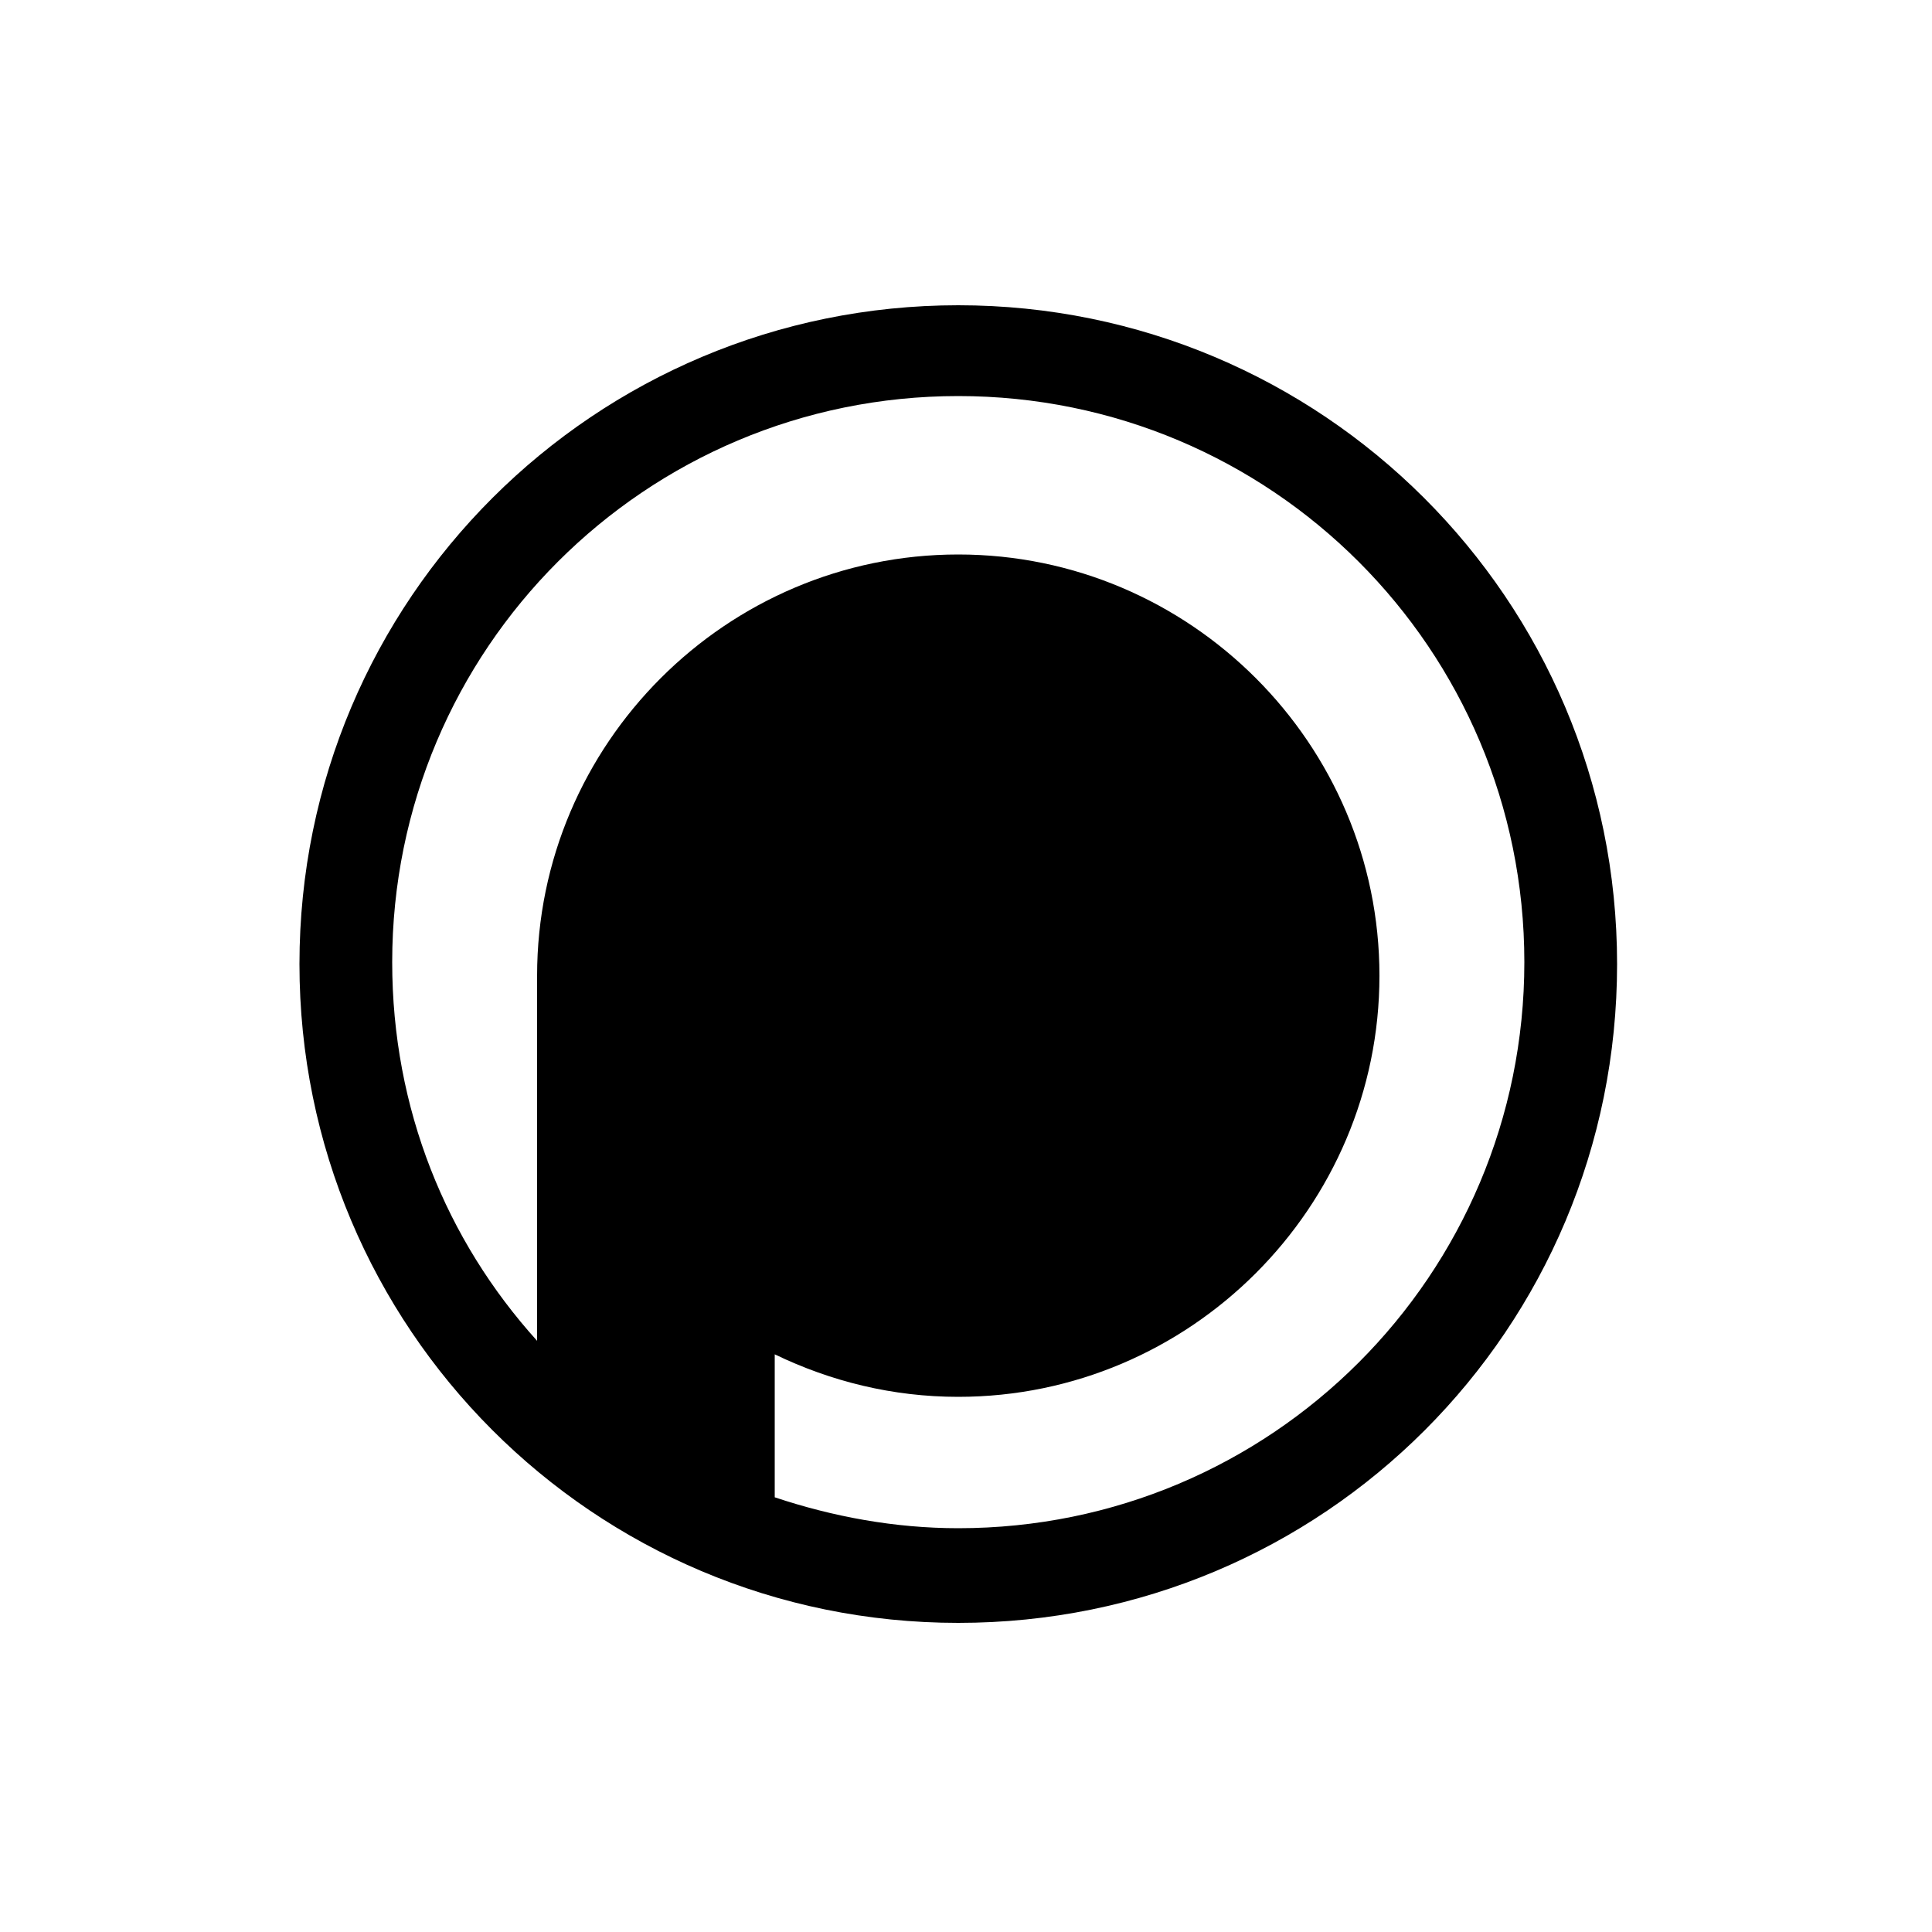
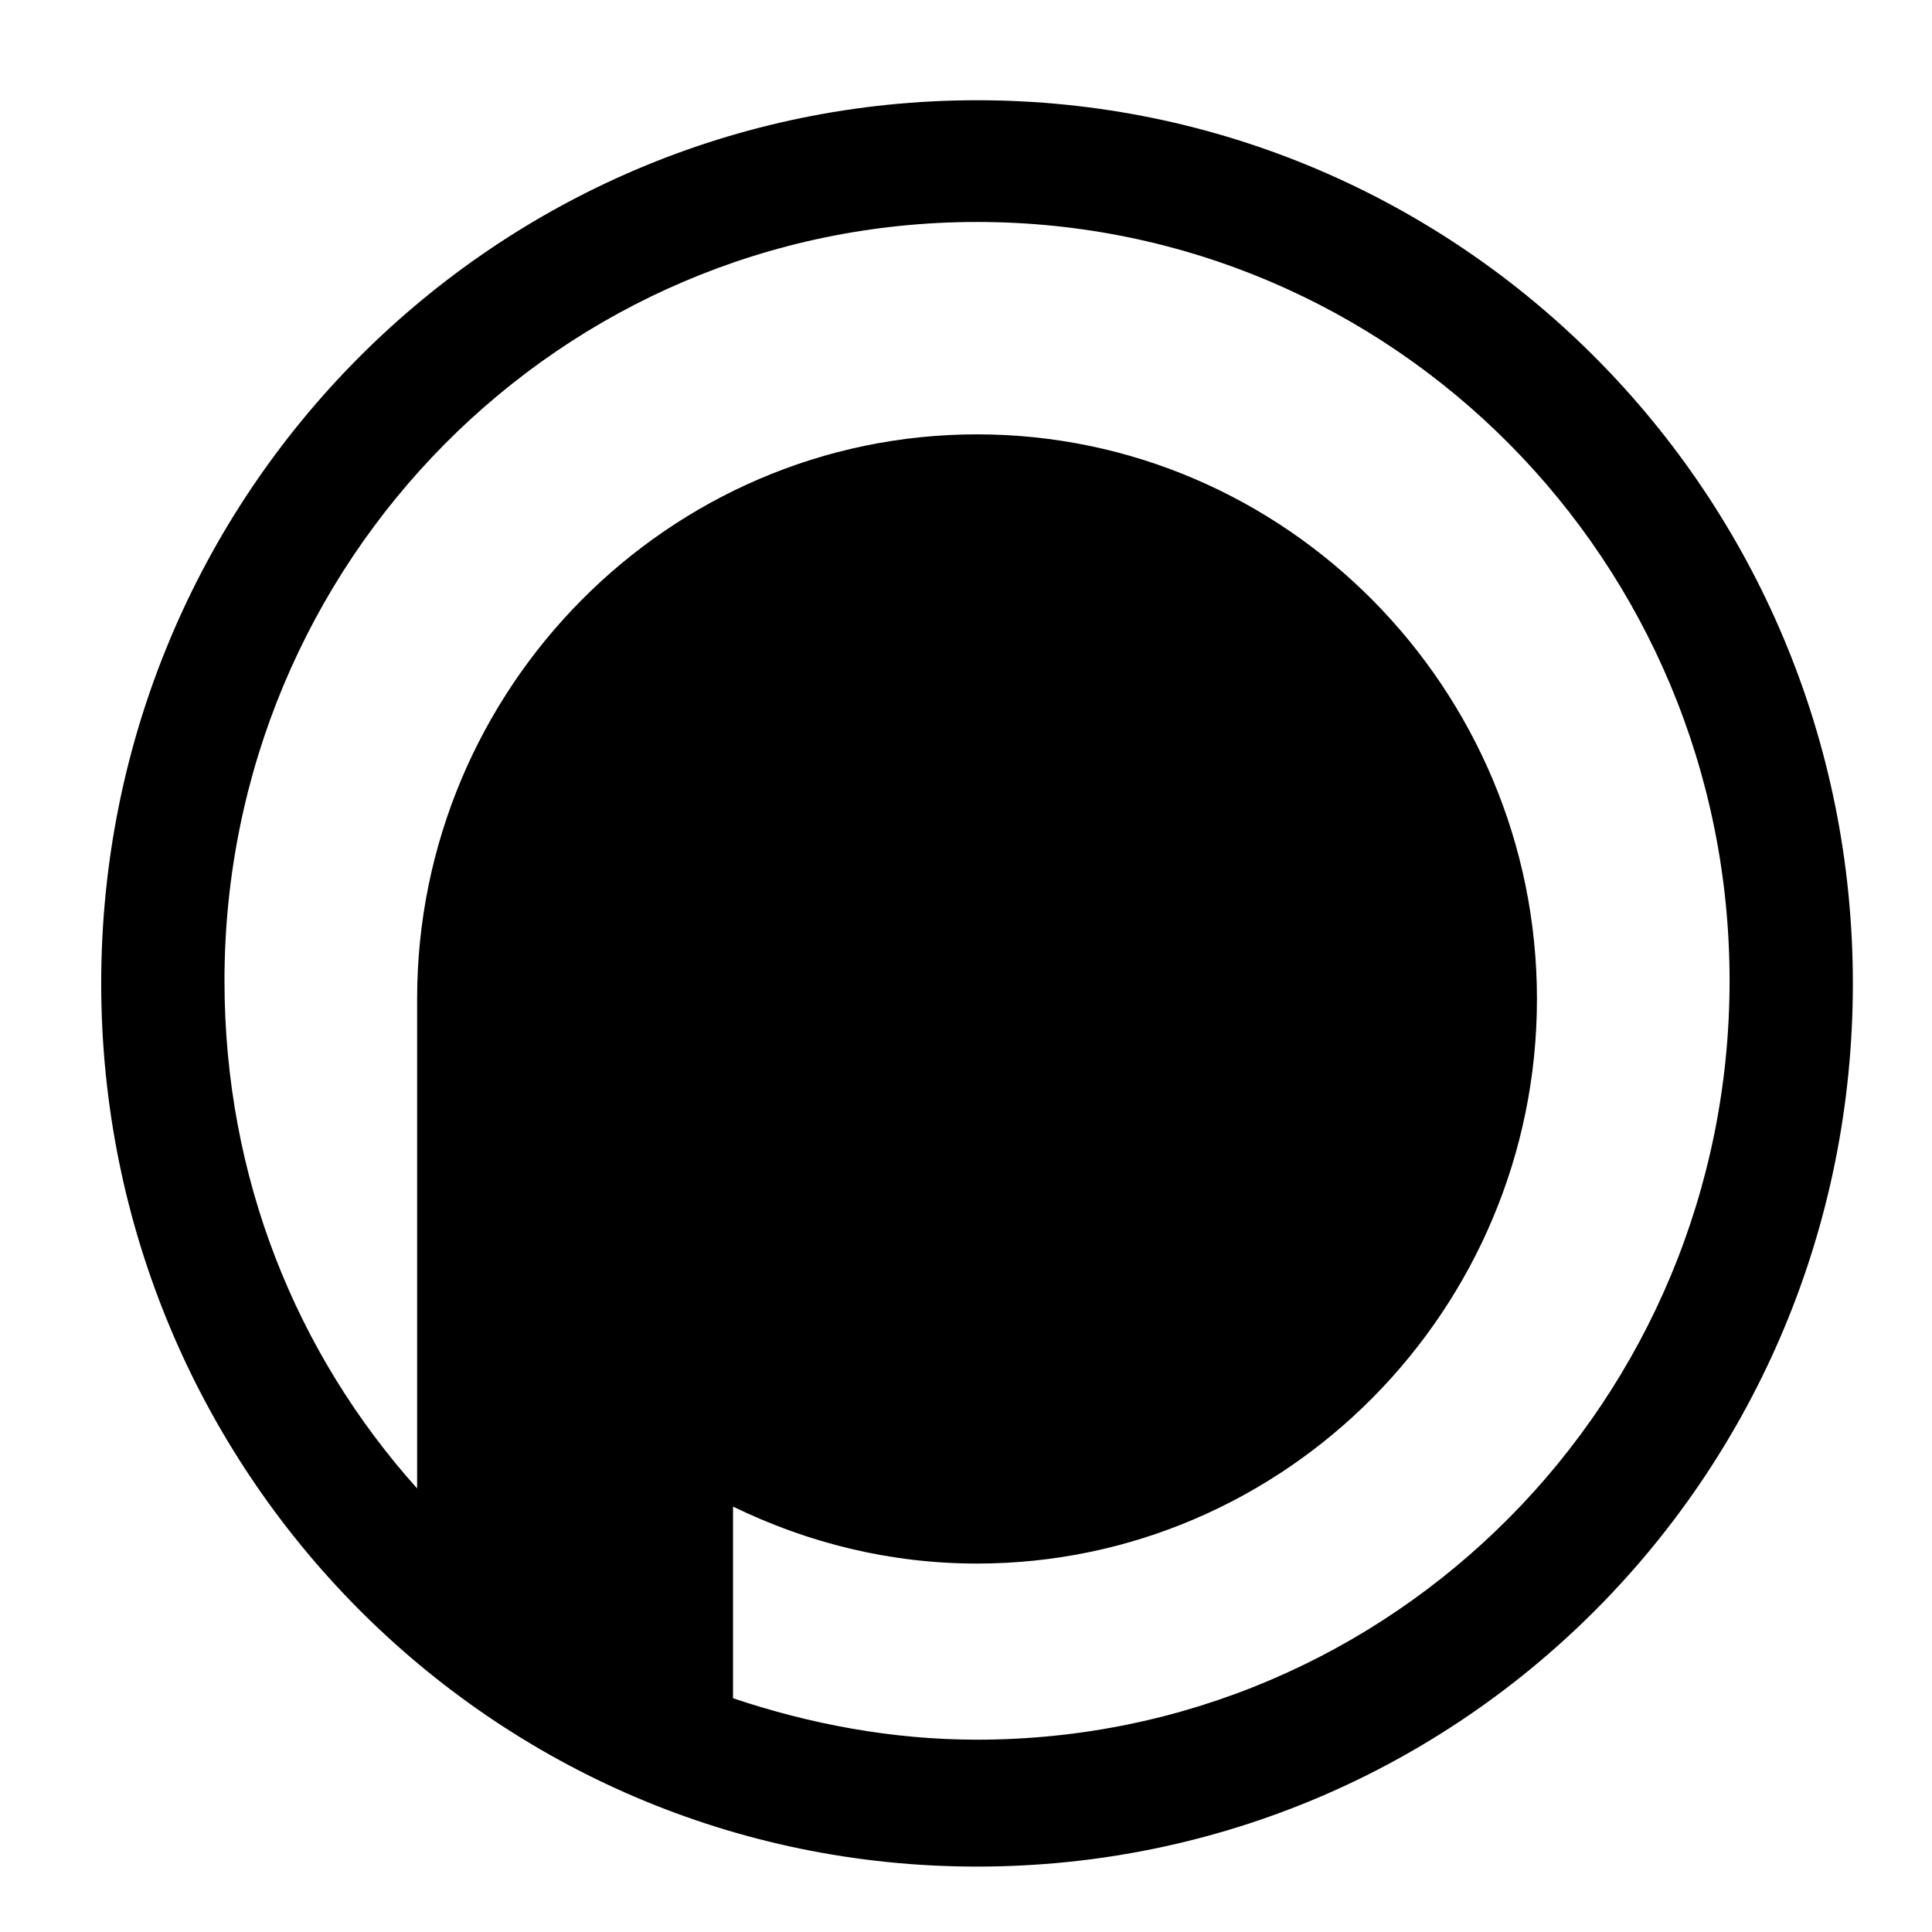
- <svg xmlns="http://www.w3.org/2000/svg" id="Layer_11" x="0" y="0" version="1.1" viewBox="0 0 100 100" xml:space="preserve">
-   <path d="M49.6 15.8c-18.8 0-34.1 15.2-34.1 34.1C15.5 68.7 30.7 84 49.6 84s34.1-15.2 34.1-34.1c0-18.9-15.3-34.1-34.1-34.1zm0 63.3c-3.3 0-6.5-.6-9.5-1.6v-7.4c2.9 1.4 6.1 2.2 9.5 2.2 12 0 21.8-9.8 21.8-21.8s-9.8-21.8-21.8-21.8-21.8 9.8-21.8 21.8v18.9c-4.7-5.2-7.5-12-7.5-19.6 0-16.2 13.1-29.3 29.3-29.3s29.3 13.1 29.3 29.3c0 16.2-13.1 29.3-29.3 29.3z" />
+ <svg xmlns="http://www.w3.org/2000/svg" width="100%" height="100%" viewBox="0 0 24 24" version="1.1" xml:space="preserve" style="fill-rule:evenodd;clip-rule:evenodd;stroke-linejoin:round;stroke-miterlimit:2;">
+   <g transform="matrix(0.319058,0,0,0.321733,-3.68822,-3.83814)">
+     <path d="M49.6,15.8C30.8,15.8 15.5,31 15.5,49.9C15.5,68.7 30.7,84 49.6,84C68.5,84 83.7,68.8 83.7,49.9C83.7,31 68.4,15.8 49.6,15.8ZM49.6,79.1C46.3,79.1 43.1,78.5 40.1,77.5L40.1,70.1C43,71.5 46.2,72.3 49.6,72.3C61.6,72.3 71.4,62.5 71.4,50.5C71.4,38.5 61.6,28.7 49.6,28.7C37.6,28.7 27.8,38.5 27.8,50.5L27.8,69.4C23.1,64.2 20.3,57.4 20.3,49.8C20.3,33.6 33.4,20.5 49.6,20.5C65.8,20.5 78.9,33.6 78.9,49.8C78.9,66 65.8,79.1 49.6,79.1Z" style="fill-rule:nonzero;" />
+   </g>
</svg>
